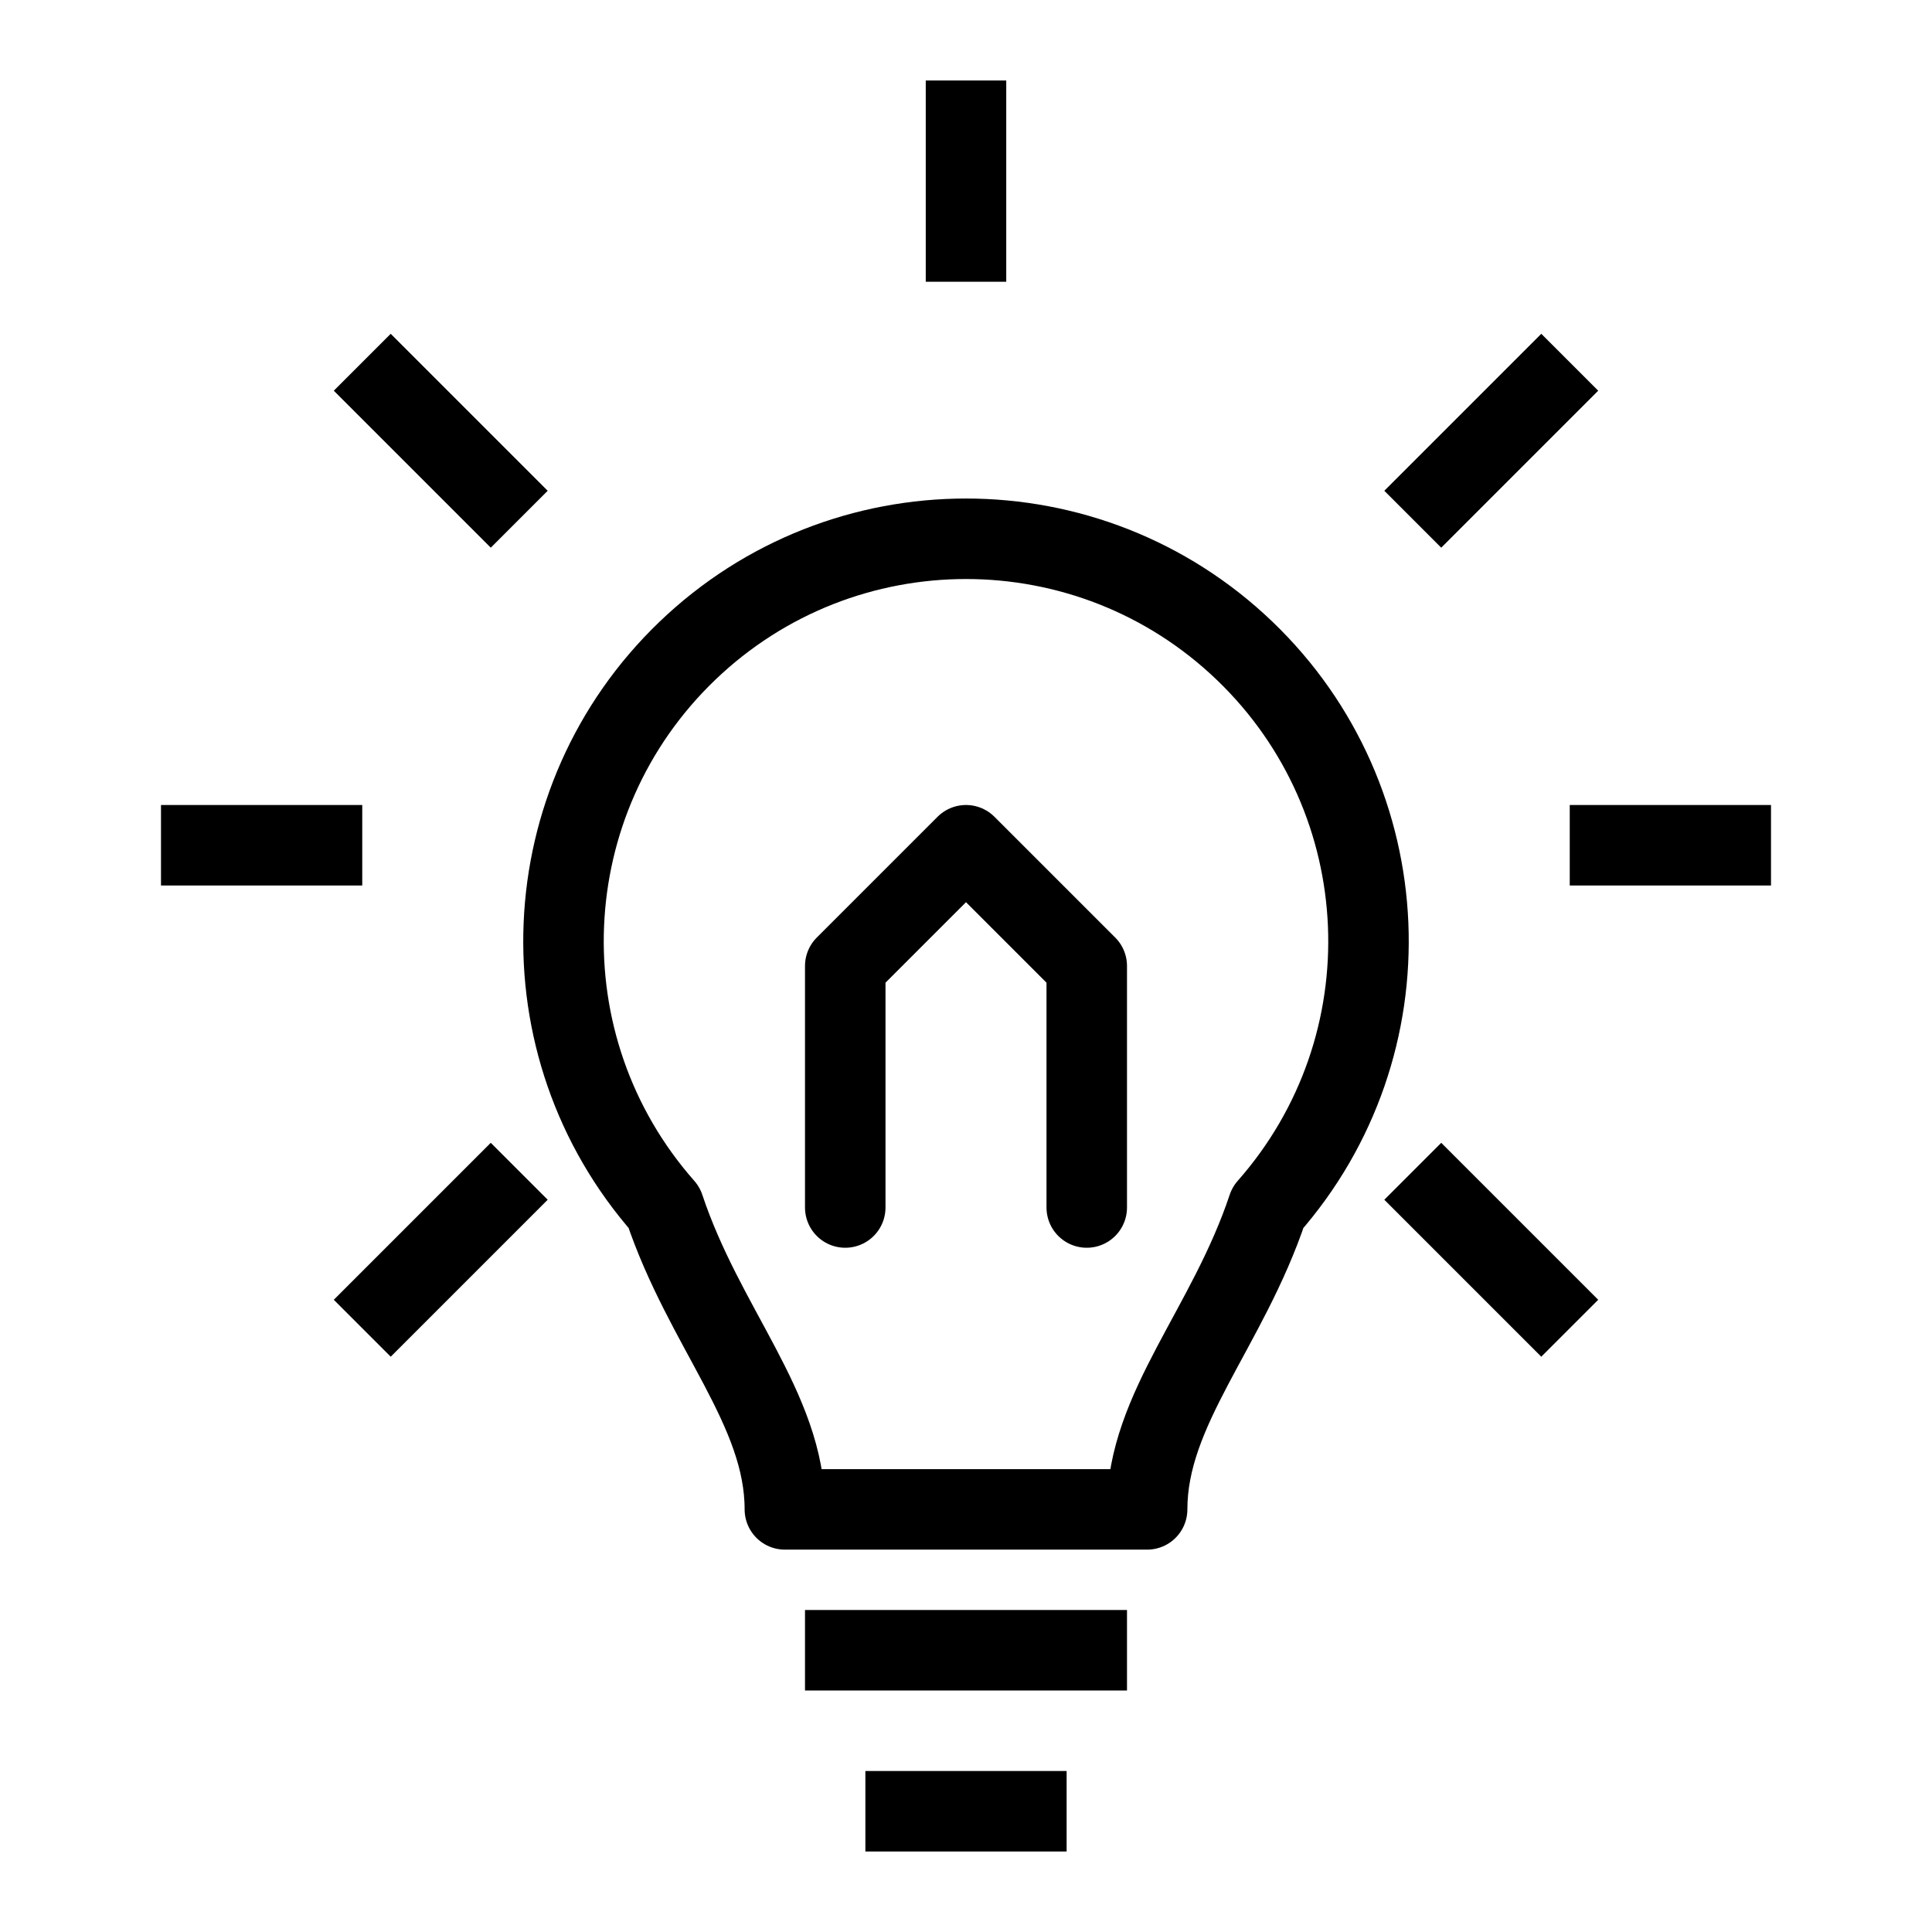
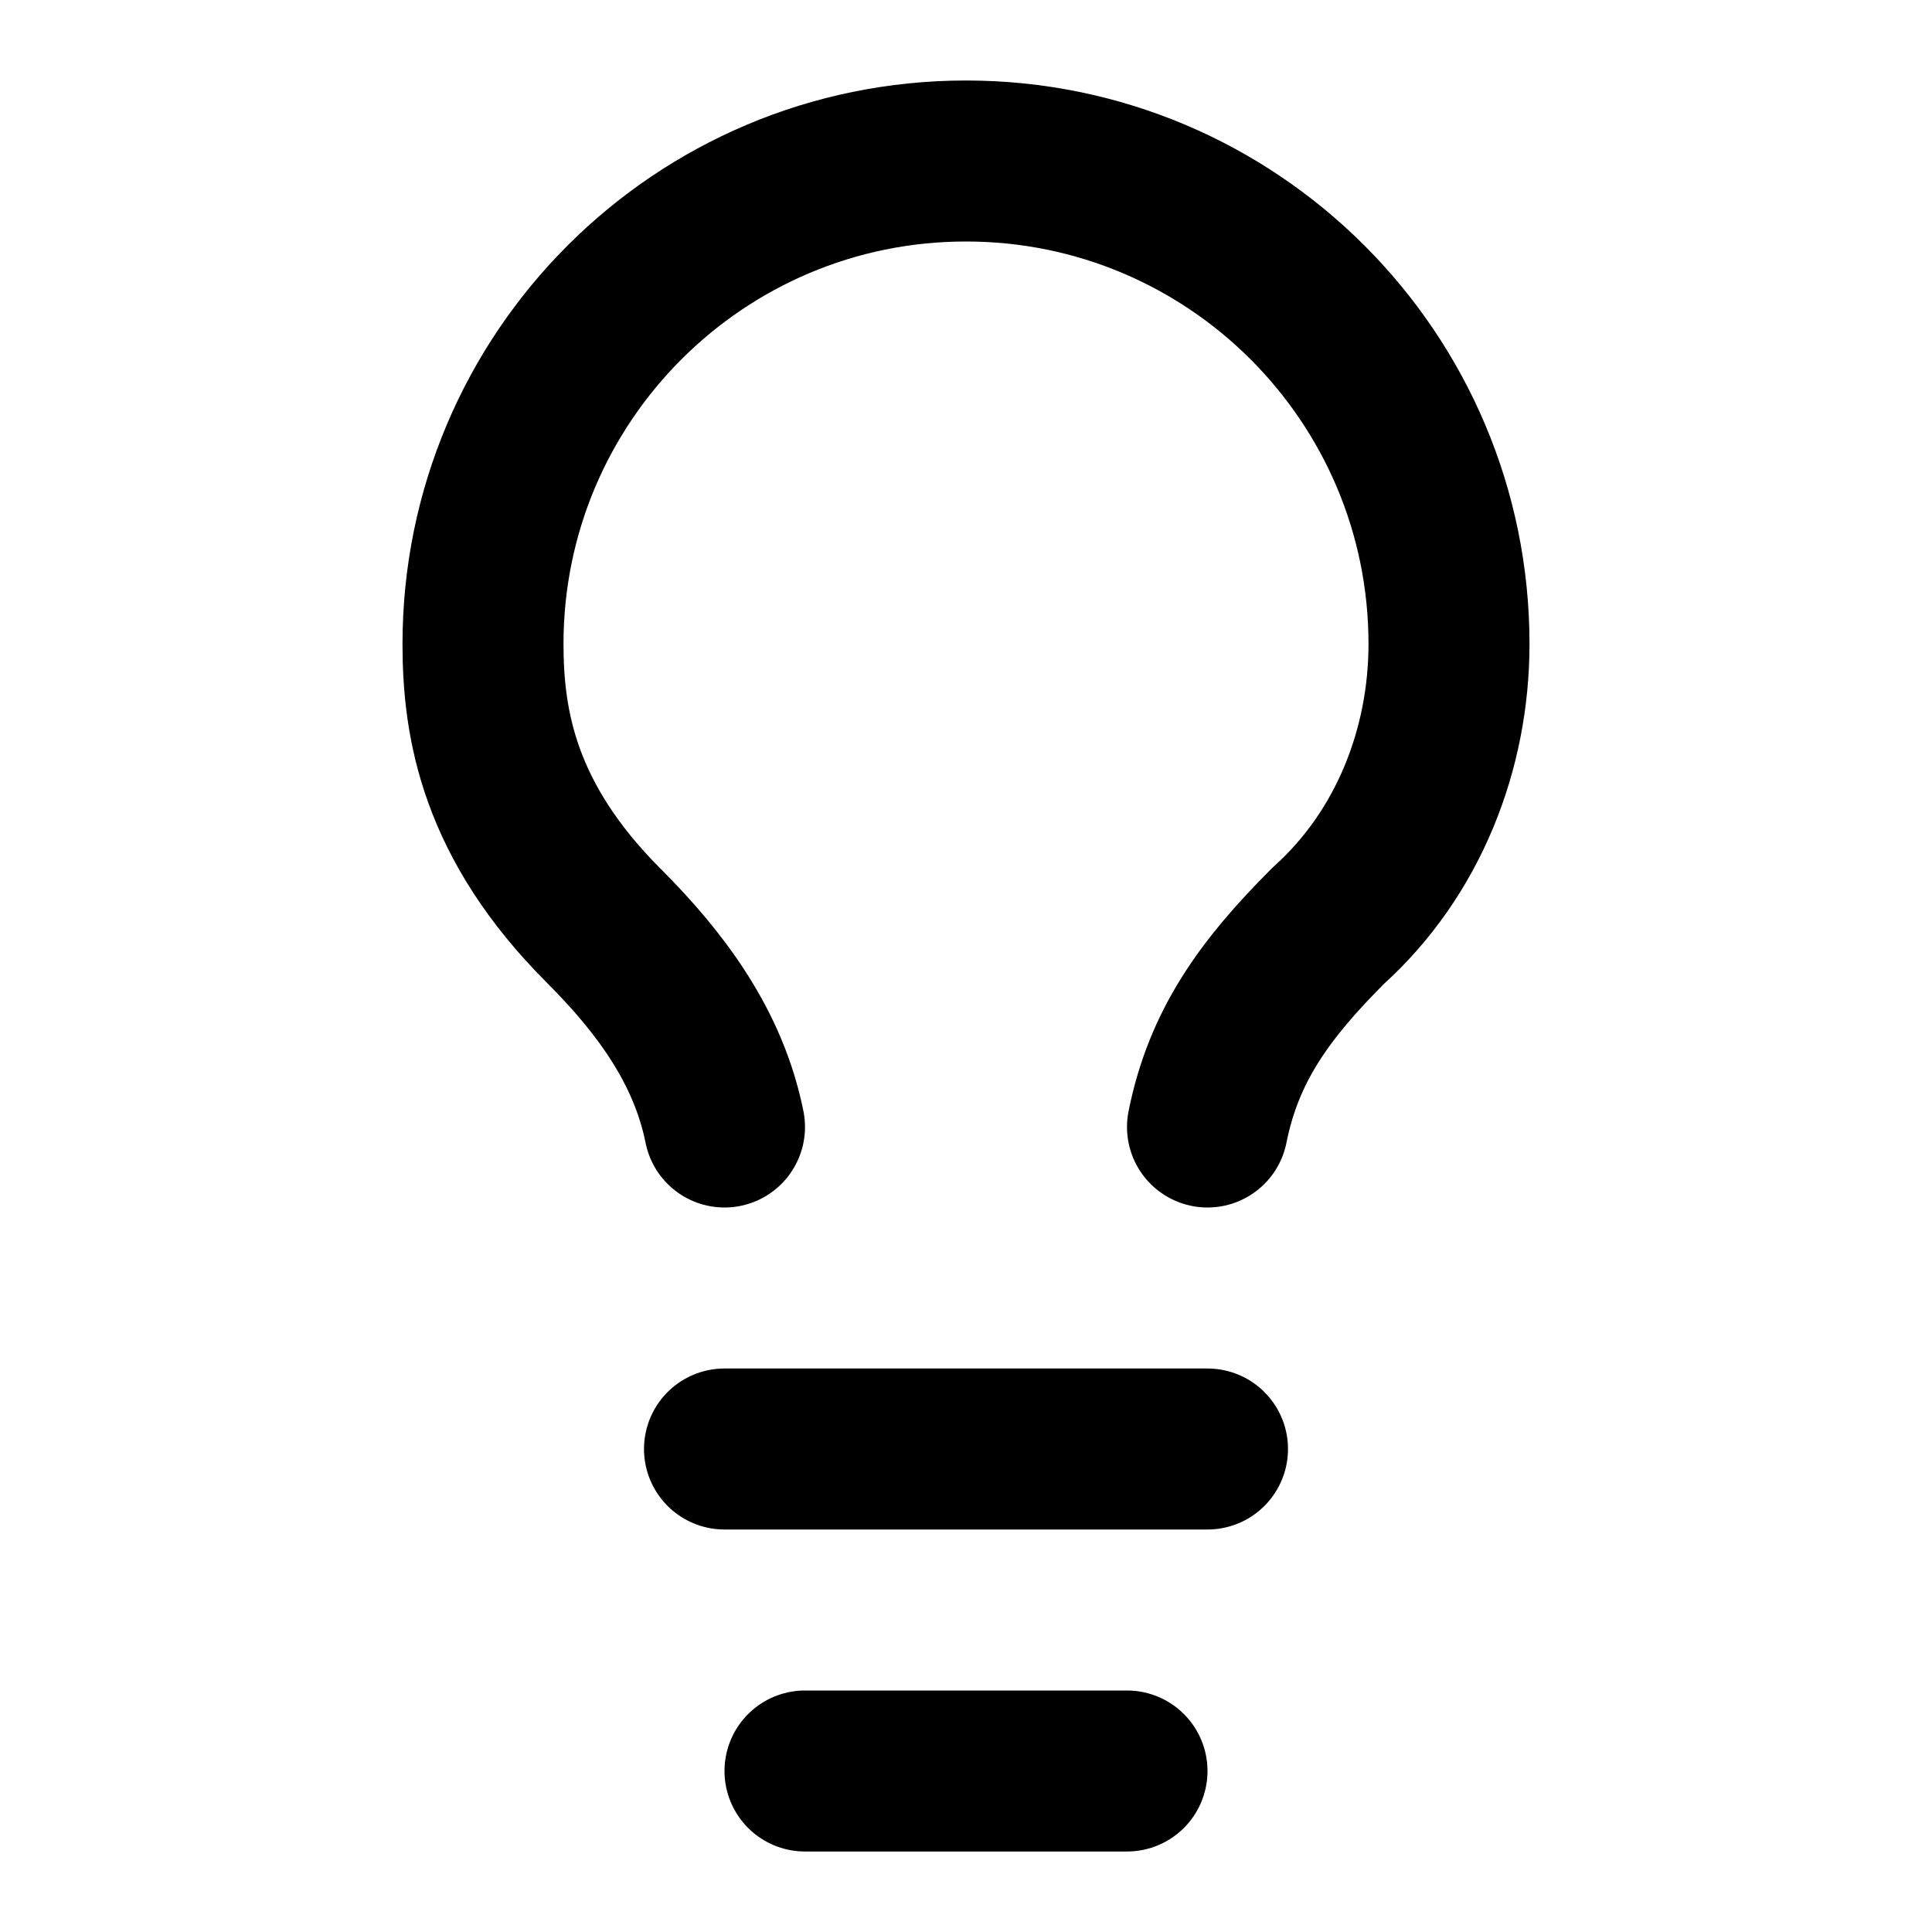
- <svg xmlns="http://www.w3.org/2000/svg" version="1.1" width="48" height="48" viewBox="0 0 48 48">
-   <line style="fill:none;stroke:#000000;stroke-width:2;stroke-linecap:butt;stroke-linejoin:miter;stroke-opacity:1" x1="24" y1="2" x2="24" y2="7" />
-   <line style="fill:none;stroke:#000000;stroke-width:2;stroke-linecap:butt;stroke-linejoin:miter;stroke-opacity:1" x1="9" y1="9" x2="12.9" y2="12.9" />
-   <line style="fill:none;stroke:#000000;stroke-width:2;stroke-linecap:butt;stroke-linejoin:miter;stroke-opacity:1" x1="39" y1="9" x2="35.1" y2="12.9" />
-   <line style="fill:none;stroke:#000000;stroke-width:2;stroke-linecap:butt;stroke-linejoin:miter;stroke-opacity:1" x1="4" y1="21" x2="9" y2="21" />
-   <line style="fill:none;stroke:#000000;stroke-width:2;stroke-linecap:butt;stroke-linejoin:miter;stroke-opacity:1" x1="44" y1="21" x2="39" y2="21" />
-   <line style="fill:none;stroke:#000000;stroke-width:2;stroke-linecap:butt;stroke-linejoin:miter;stroke-opacity:1" x1="9" y1="33" x2="12.9" y2="29.1" />
-   <line style="fill:none;stroke:#000000;stroke-width:2;stroke-linecap:butt;stroke-linejoin:miter;stroke-opacity:1" x1="39" y1="33" x2="35.1" y2="29.1" />
-   <path style="fill:none;stroke:#000000;stroke-width:2;stroke-linecap:round;stroke-linejoin:round;stroke-opacity:1" d="M16.5,30A10,10 0 1 1 31.5,30c-1,3-3,5-3,7.5h-9c0-2.5-2-4.5-3-7.5z" />
-   <line style="fill:none;stroke:#000000;stroke-width:2;stroke-linecap:butt;stroke-linejoin:miter;stroke-opacity:1" x1="20" y1="41" x2="28" y2="41" />
-   <line style="fill:none;stroke:#000000;stroke-width:2;stroke-linecap:butt;stroke-linejoin:miter;stroke-opacity:1" x1="21.5" y1="45" x2="26.5" y2="45" />
-   <path style="fill:none;stroke:#000000;stroke-width:2;stroke-linecap:round;stroke-linejoin:round;stroke-opacity:1" d="M21,30v-6l3-3 3,3v6" />
+ <svg xmlns="http://www.w3.org/2000/svg" width="24" height="24" viewBox="0 0 24 24" fill="none" stroke="currentColor" stroke-width="2" stroke-linecap="round" stroke-linejoin="round" class="lucide lucide-lightbulb-icon lucide-lightbulb" version="1.1" id="svg3">
+   <defs id="defs3" />
+   <path d="M15 14c.2-1 .7-1.7 1.5-2.5 1-.9 1.5-2.2 1.5-3.5A6 6 0 0 0 6 8c0 1 .2 2.2 1.5 3.5.7.7 1.3 1.5 1.5 2.5" id="path1" style="stroke:#000000;stroke-opacity:1" />
+   <path d="M9 18h6" id="path2" style="stroke:#000000;stroke-opacity:1" />
+   <path d="M10 22h4" id="path3" style="stroke:#000000;stroke-opacity:1" />
</svg>
